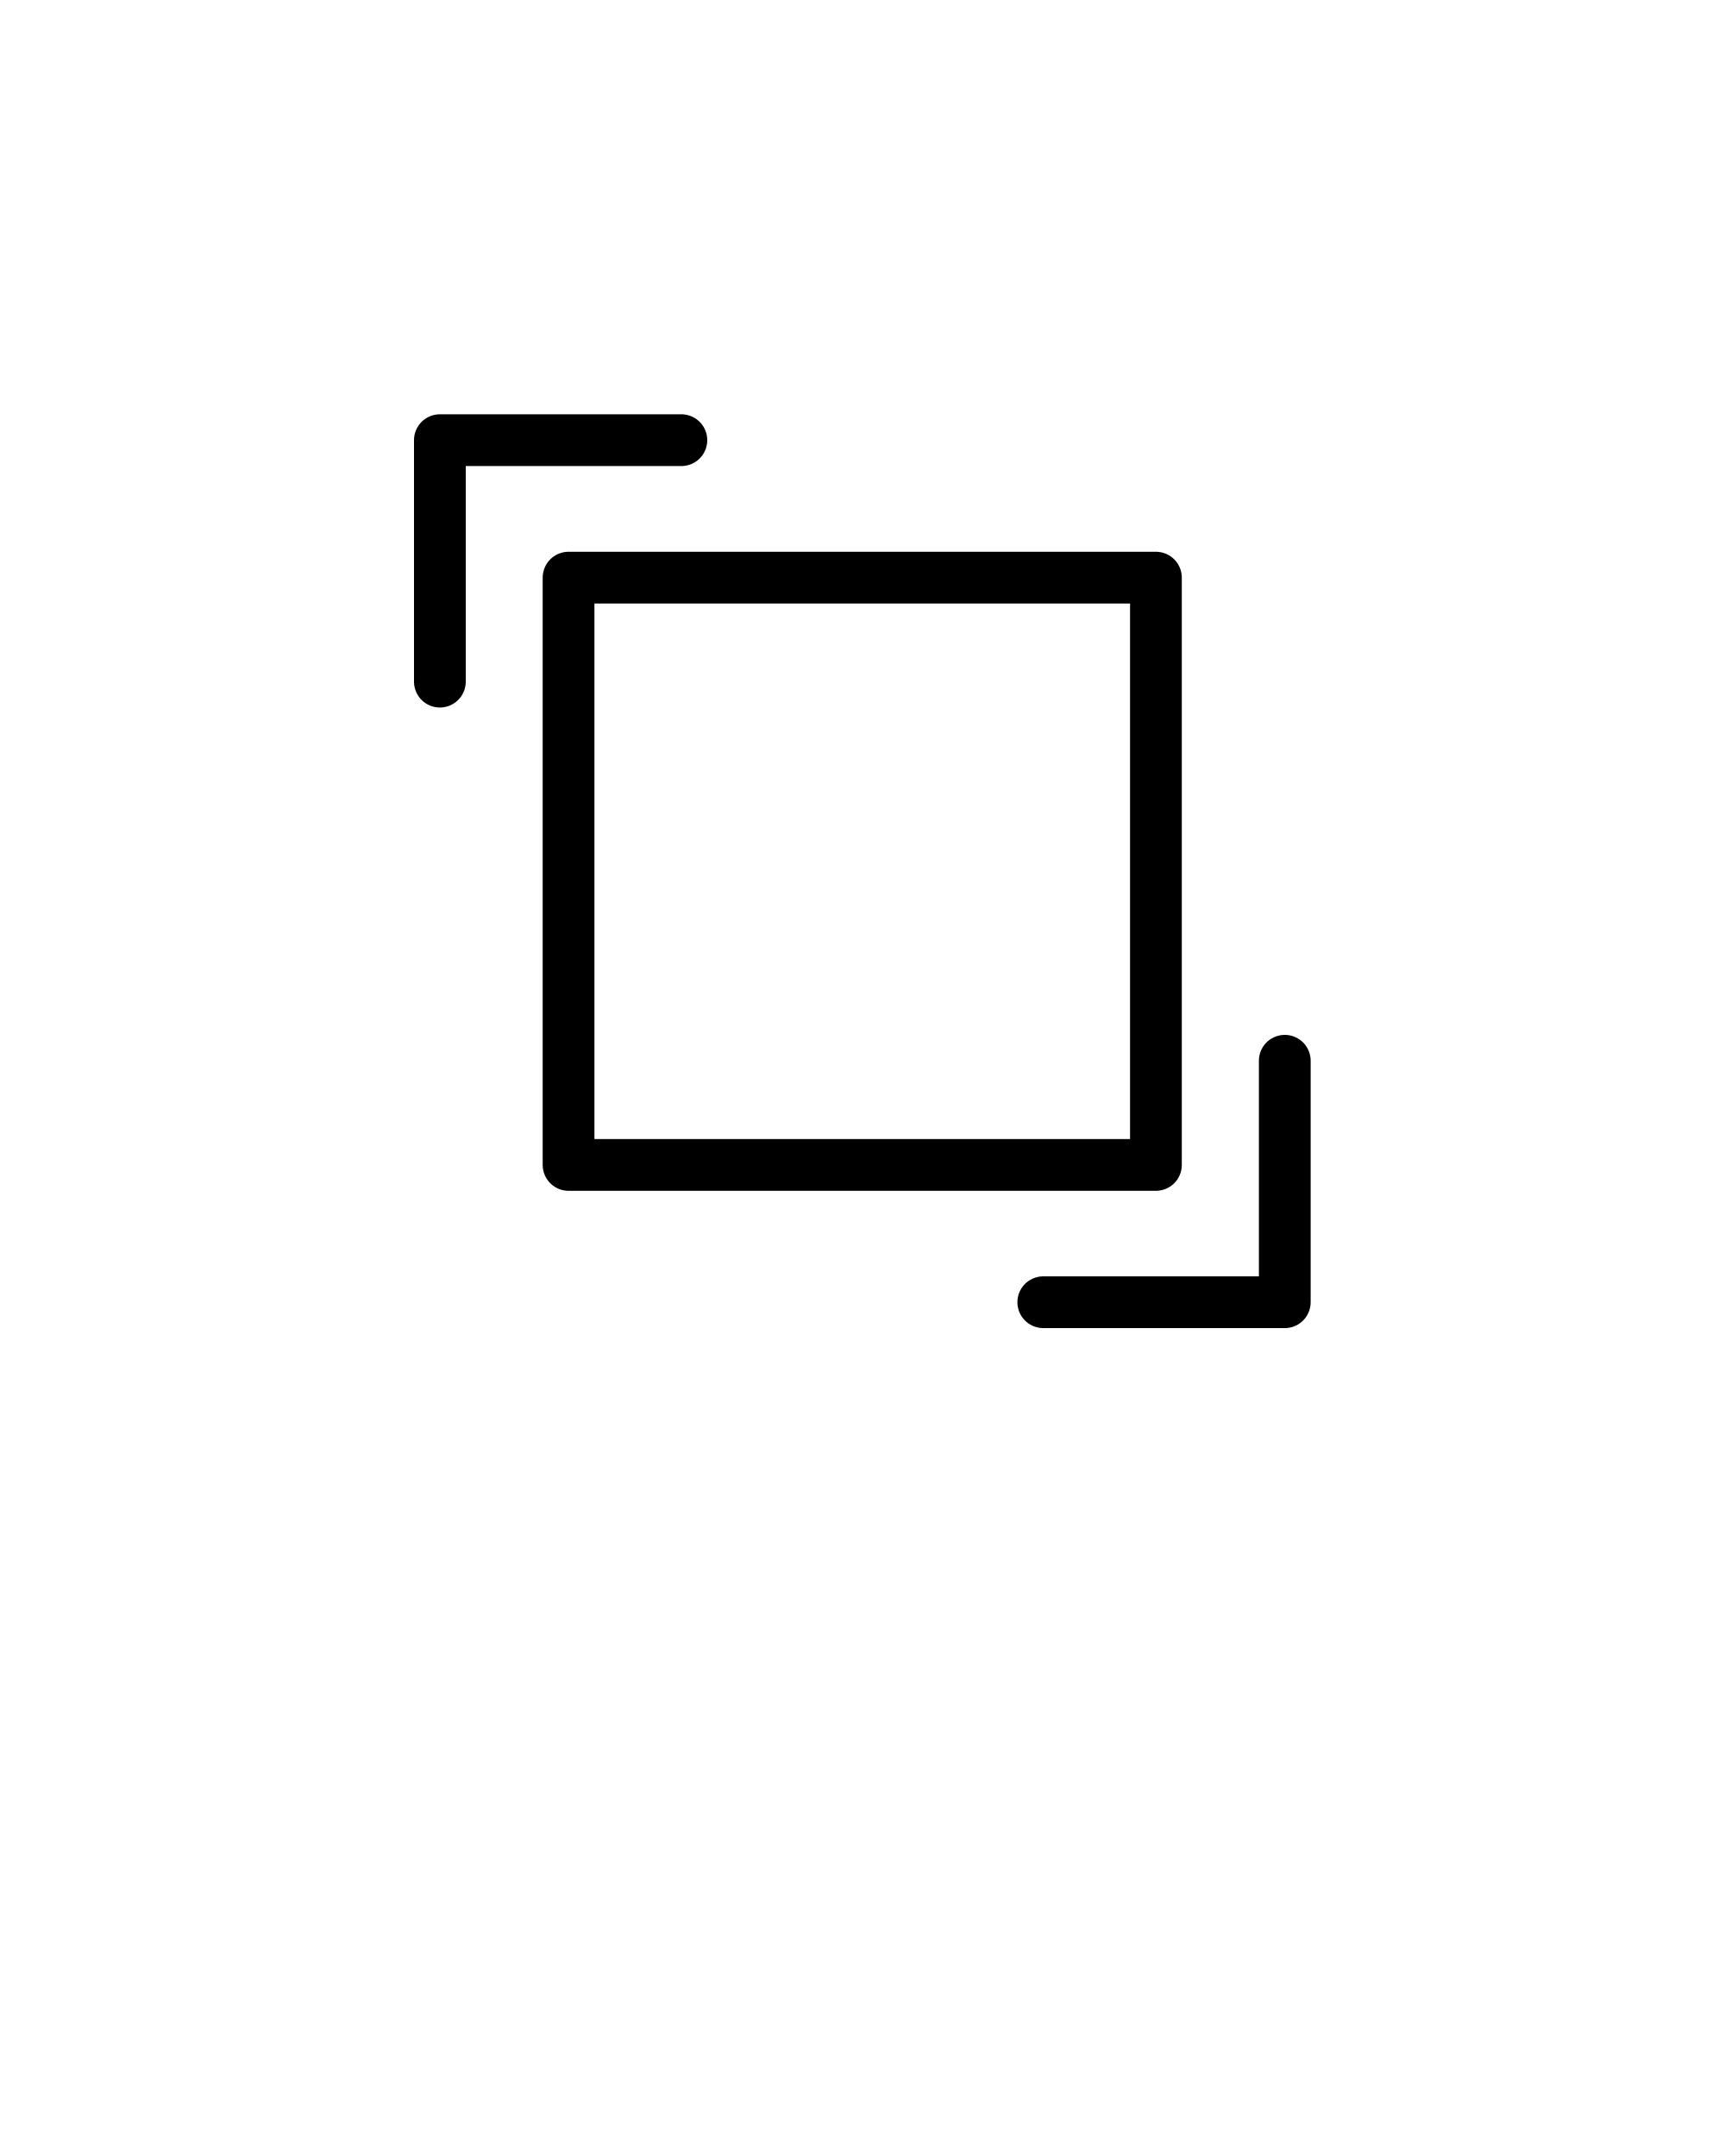
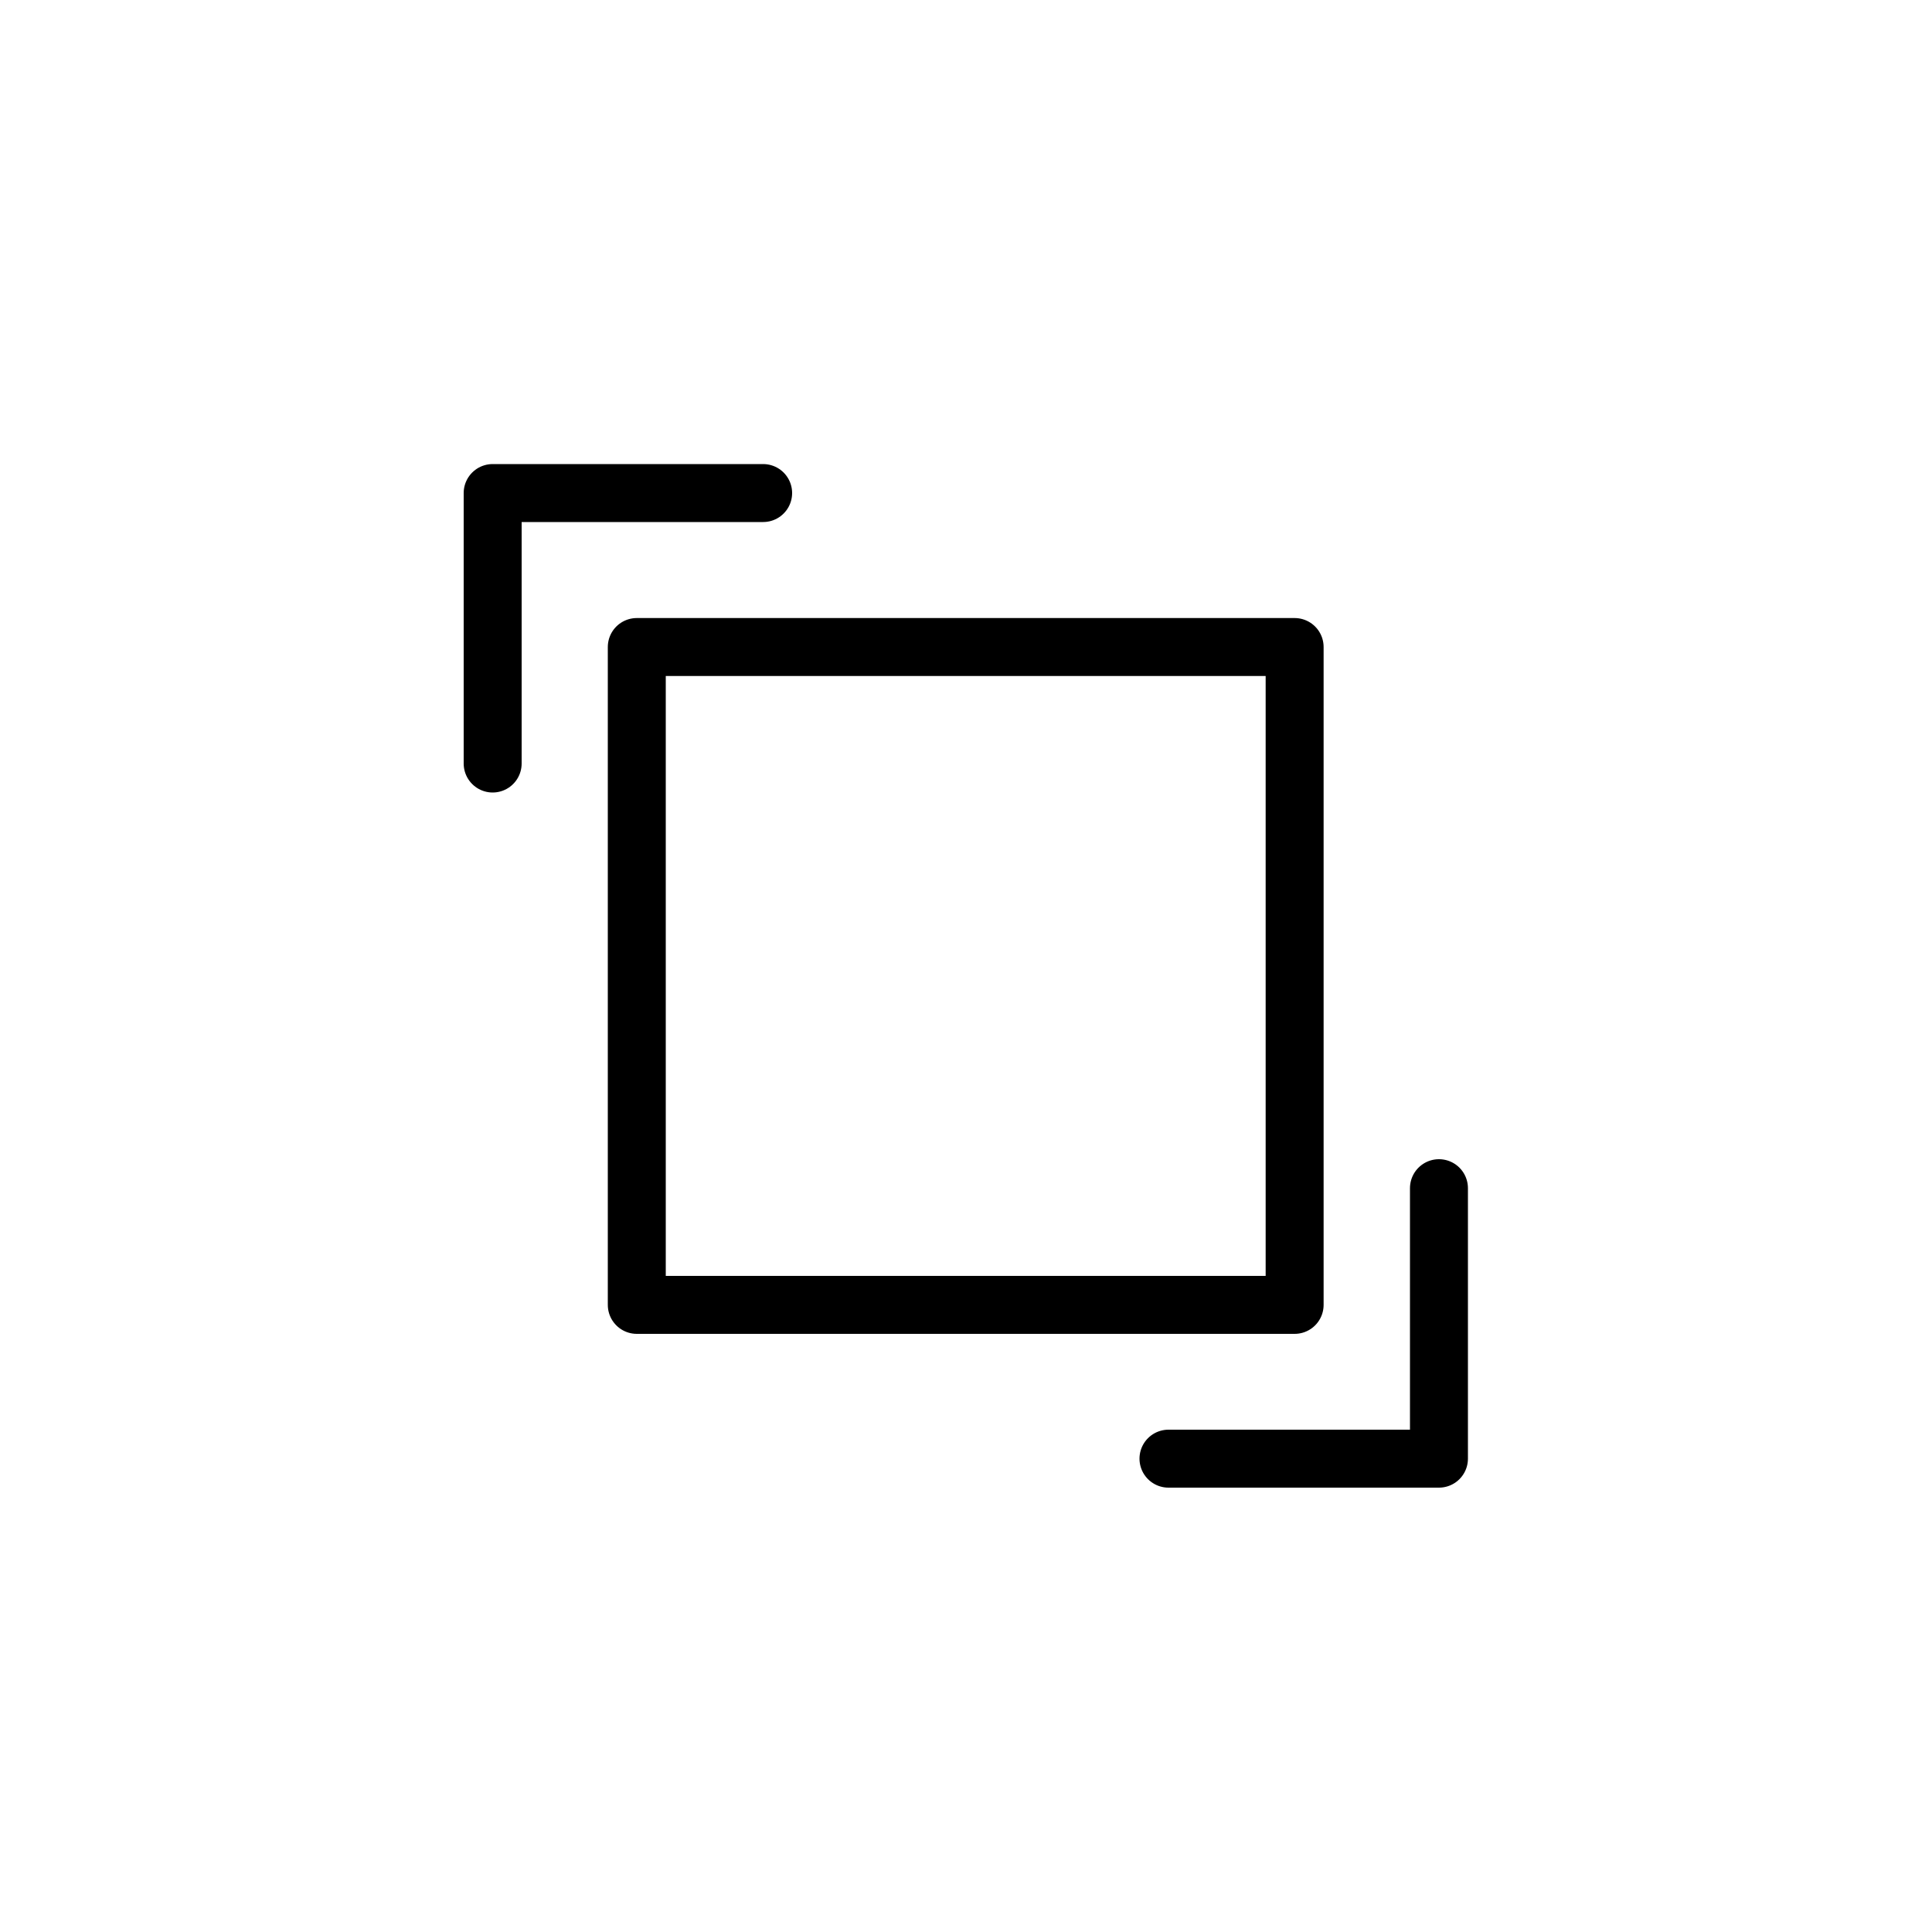
- <svg xmlns="http://www.w3.org/2000/svg" viewBox="0 0 100 125" x="0px" y="0px">
+ <svg xmlns="http://www.w3.org/2000/svg" viewBox="0 0 100 100" x="0px" y="0px">
  <defs>
    <style>
      .cls-1{fill:none;stroke:#000;stroke-linecap:round;stroke-linejoin:round;stroke-width:3px;}
    </style>
  </defs>
  <g>
    <polyline class="cls-1" points="25.5 39.52 25.5 25.52 39.5 25.52" />
    <polyline class="cls-1" points="74.48 61.5 74.48 75.5 60.48 75.5" />
    <rect class="cls-1" x="32.96" y="33.49" width="34.05" height="34.05" />
  </g>
</svg>
